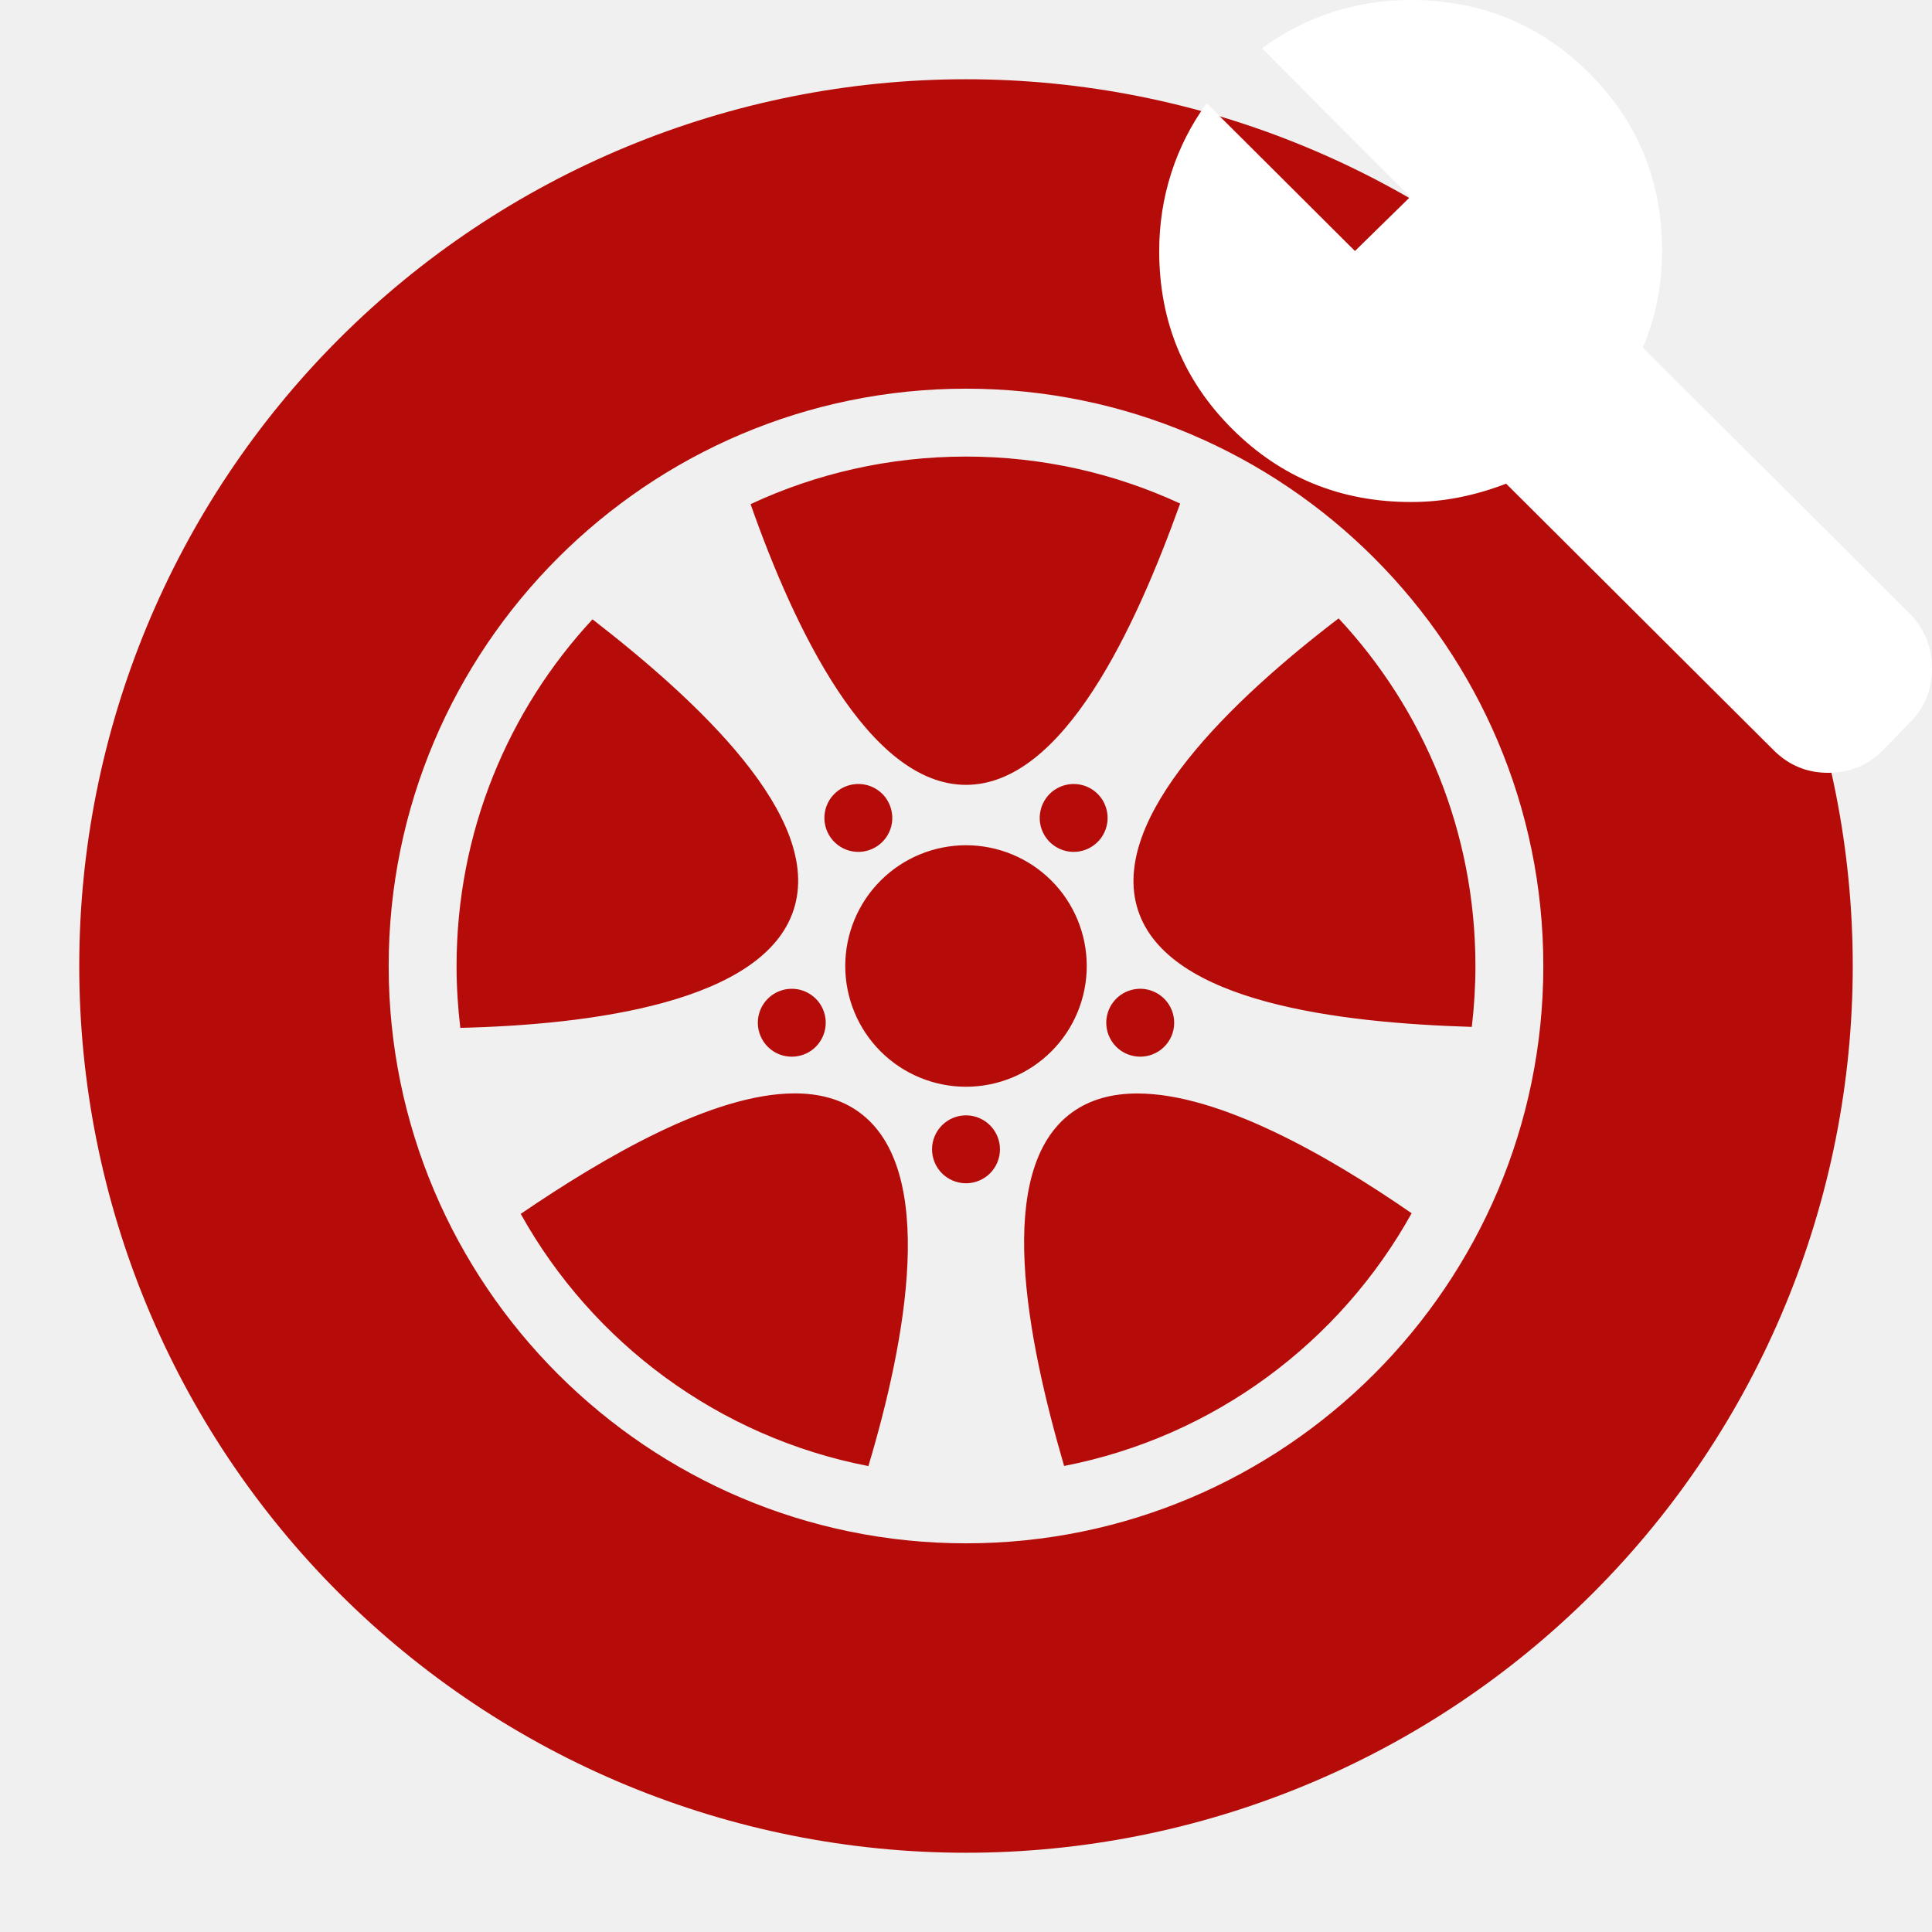
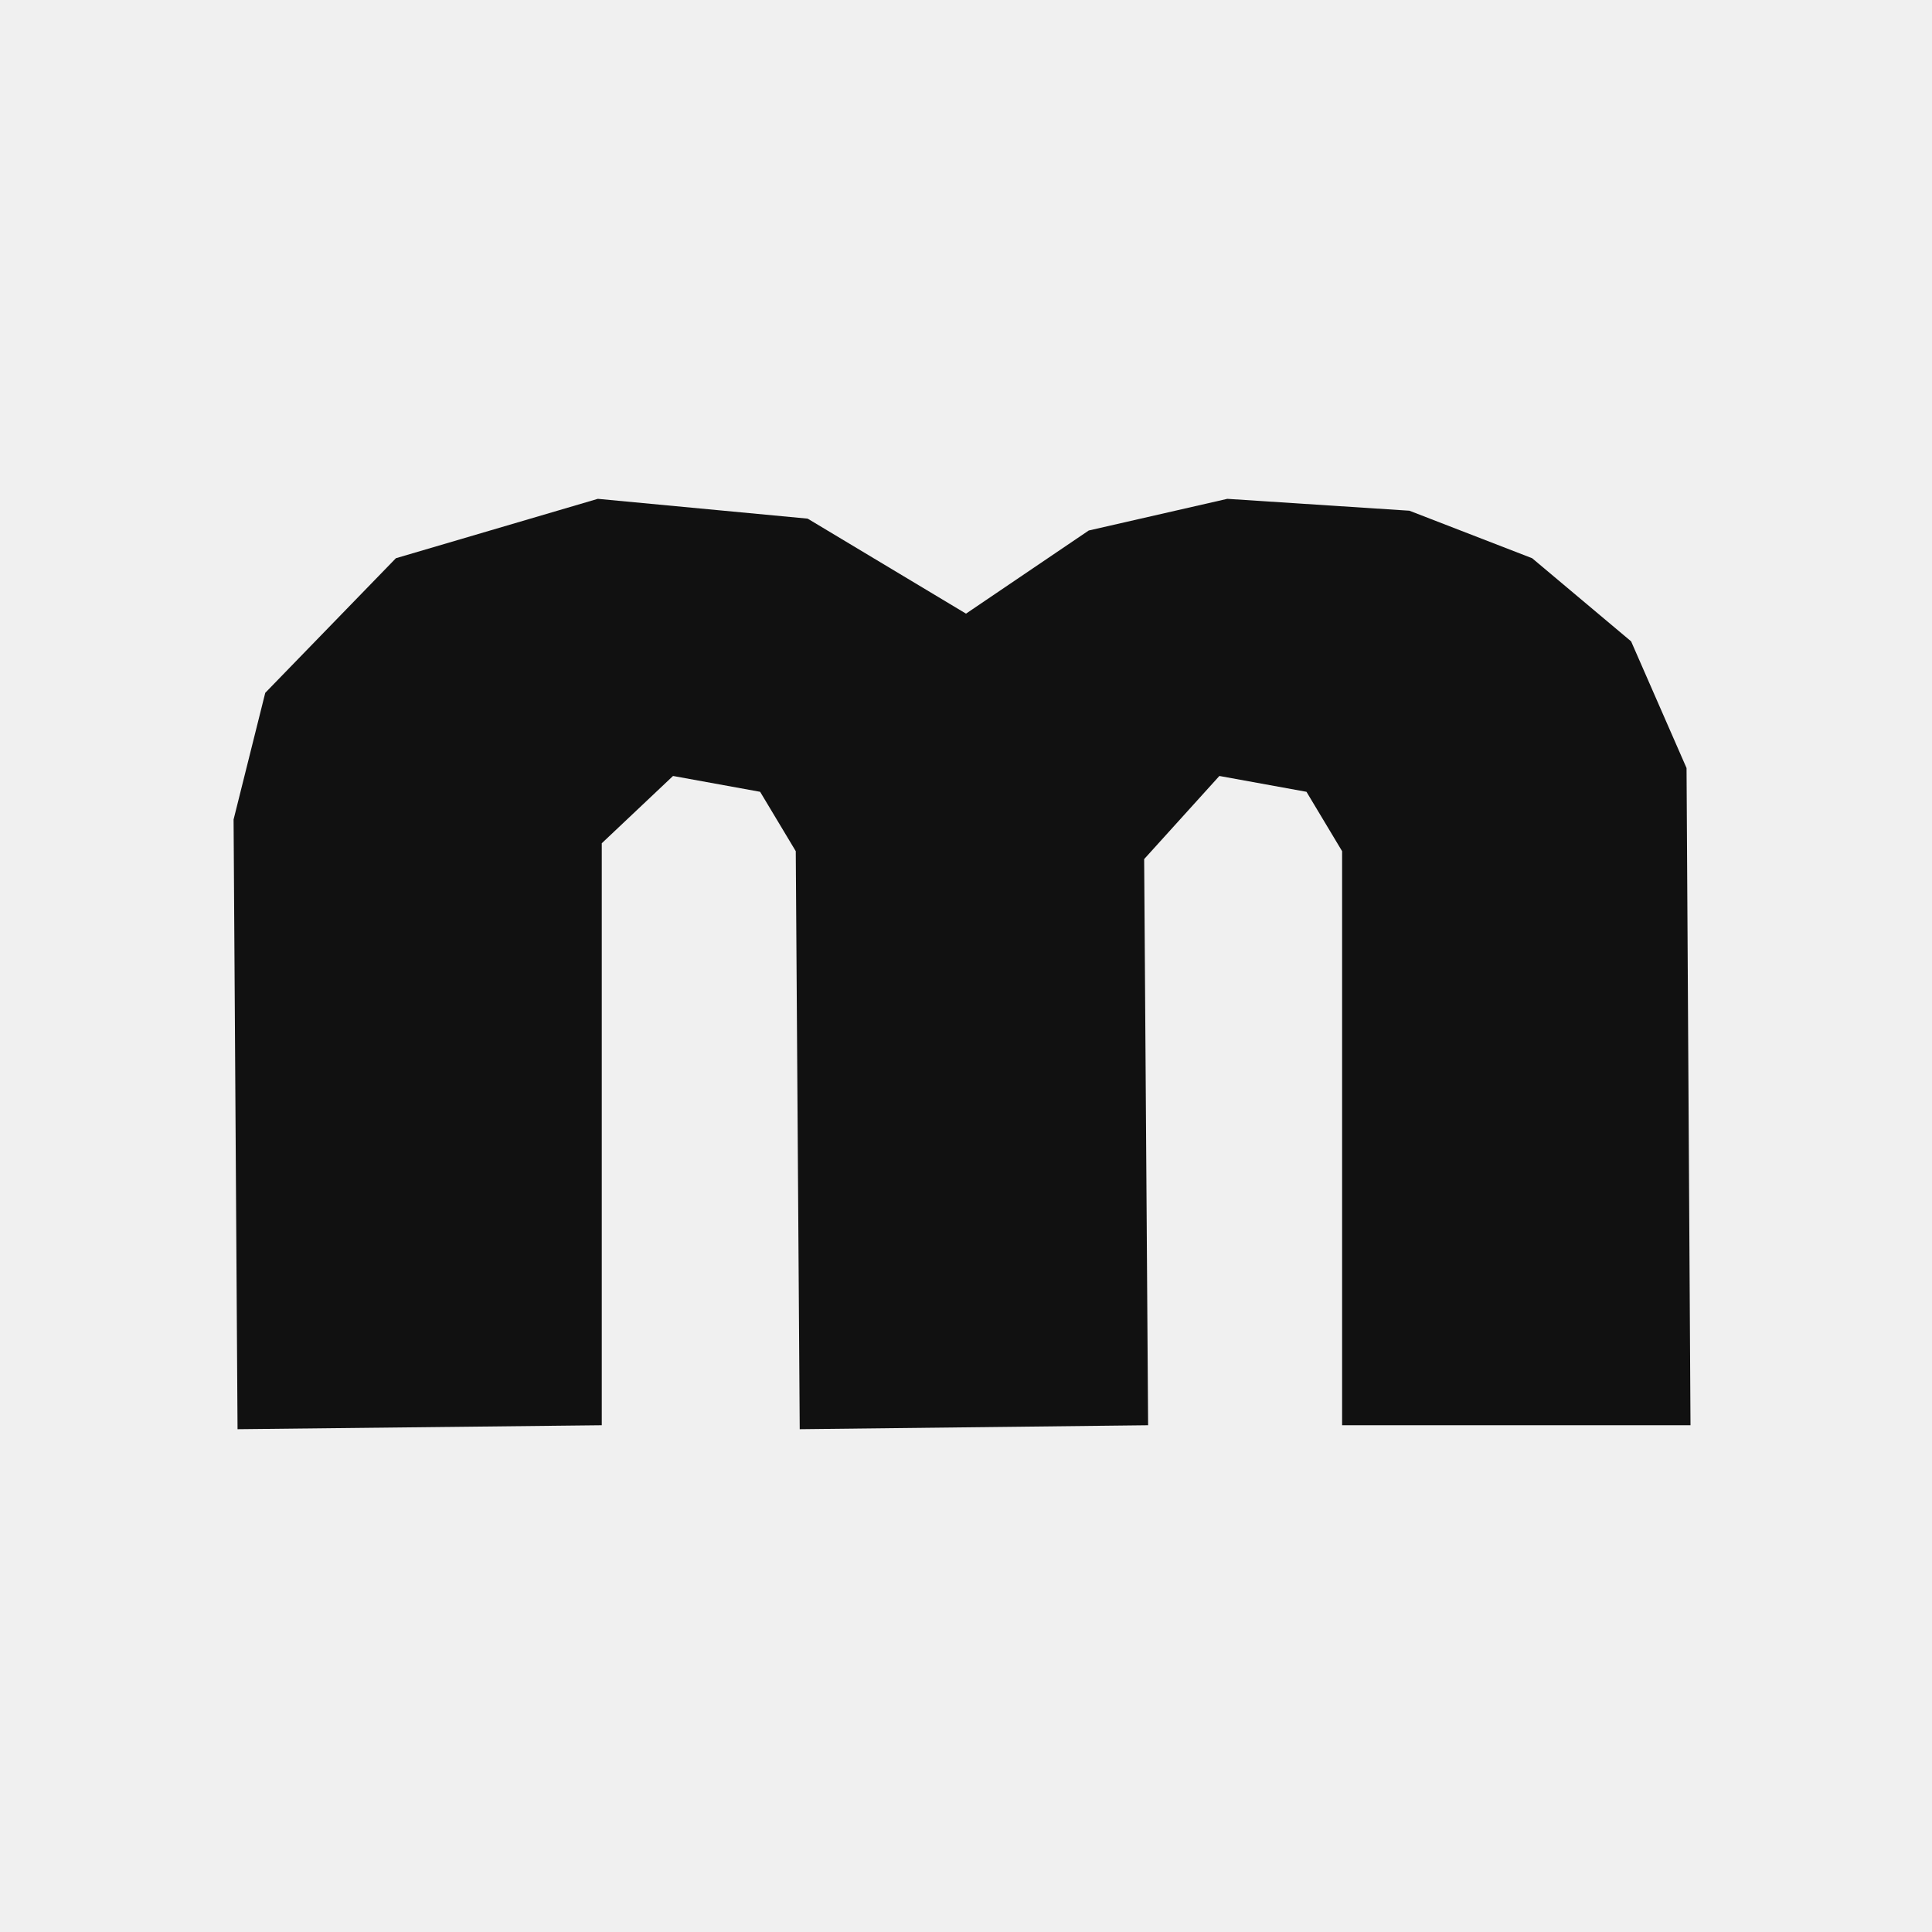
- <svg xmlns="http://www.w3.org/2000/svg" width="50" height="50" viewBox="0 0 50 50" fill="none">
-   <path d="M25 2.051C18.913 2.051 13.076 4.469 8.772 8.772C4.469 13.076 2.051 18.913 2.051 25C2.051 31.087 4.469 36.924 8.772 41.227C13.076 45.531 18.913 47.949 25 47.949C28.014 47.949 30.998 47.356 33.782 46.202C36.567 45.049 39.096 43.359 41.227 41.227C43.359 39.096 45.049 36.567 46.202 33.782C47.356 30.998 47.949 28.014 47.949 25C47.949 21.986 47.356 19.002 46.202 16.218C45.049 13.433 43.359 10.903 41.227 8.772C39.096 6.641 36.567 4.951 33.782 3.798C30.998 2.644 28.014 2.051 25 2.051V2.051ZM25 10.059C33.242 10.059 39.941 16.759 39.941 25C39.941 33.242 33.242 39.941 25 39.941C16.759 39.941 10.059 33.242 10.059 25C10.059 16.759 16.759 10.059 25 10.059ZM25 11.816C23.006 11.816 21.117 12.258 19.425 13.047C20.552 16.258 22.482 20.312 25 20.312C27.522 20.312 29.387 16.245 30.542 13.032C28.858 12.252 26.981 11.816 25 11.816ZM34.644 16.004C31.937 18.069 28.673 21.159 29.451 23.555C30.231 25.954 34.677 26.471 38.09 26.576C38.151 26.059 38.184 25.534 38.184 25C38.184 21.519 36.84 18.358 34.644 16.004V16.004ZM15.334 16.028C13.151 18.379 11.816 21.531 11.816 25C11.816 25.542 11.85 26.076 11.913 26.601C15.315 26.52 19.763 25.937 20.54 23.544C21.319 21.147 18.032 18.119 15.334 16.028ZM22.189 20.29C22.012 20.295 21.84 20.353 21.697 20.457C21.508 20.594 21.382 20.8 21.346 21.031C21.309 21.261 21.366 21.496 21.503 21.685C21.64 21.873 21.846 22 22.076 22.036C22.306 22.073 22.541 22.016 22.73 21.879C22.823 21.811 22.903 21.726 22.963 21.627C23.023 21.529 23.064 21.42 23.082 21.306C23.1 21.192 23.095 21.075 23.068 20.963C23.041 20.851 22.992 20.745 22.925 20.651C22.841 20.536 22.73 20.442 22.601 20.379C22.473 20.316 22.331 20.286 22.189 20.29V20.29ZM27.811 20.29C27.791 20.289 27.77 20.289 27.749 20.29C27.617 20.296 27.488 20.331 27.371 20.394C27.254 20.456 27.153 20.544 27.075 20.651C27.008 20.745 26.959 20.851 26.932 20.963C26.905 21.075 26.9 21.192 26.918 21.306C26.936 21.42 26.977 21.529 27.037 21.627C27.097 21.726 27.177 21.811 27.27 21.879C27.459 22.016 27.694 22.073 27.924 22.036C28.154 22 28.36 21.873 28.497 21.685C28.634 21.496 28.691 21.261 28.654 21.031C28.618 20.8 28.492 20.594 28.303 20.457C28.16 20.353 27.988 20.295 27.811 20.29V20.29ZM25 21.875C24.171 21.875 23.376 22.204 22.79 22.79C22.204 23.376 21.875 24.171 21.875 25C21.875 25.829 22.204 26.624 22.79 27.21C23.376 27.796 24.171 28.125 25 28.125C25.829 28.125 26.624 27.796 27.21 27.21C27.796 26.624 28.125 25.829 28.125 25C28.125 24.171 27.796 23.376 27.21 22.79C26.624 22.204 25.829 21.875 25 21.875V21.875ZM20.479 25.59C20.391 25.591 20.303 25.605 20.22 25.633C20.11 25.668 20.008 25.725 19.921 25.8C19.833 25.875 19.761 25.966 19.708 26.069C19.656 26.172 19.624 26.284 19.615 26.399C19.606 26.515 19.62 26.63 19.655 26.74C19.727 26.962 19.885 27.146 20.092 27.252C20.3 27.357 20.541 27.376 20.763 27.304C20.873 27.269 20.974 27.212 21.062 27.137C21.15 27.062 21.222 26.97 21.274 26.867C21.327 26.765 21.358 26.652 21.367 26.537C21.377 26.422 21.363 26.307 21.327 26.197C21.269 26.018 21.156 25.863 21.003 25.754C20.85 25.644 20.667 25.587 20.479 25.59V25.59ZM29.547 25.59C29.355 25.582 29.165 25.637 29.008 25.746C28.85 25.856 28.732 26.014 28.673 26.197C28.637 26.307 28.623 26.422 28.633 26.537C28.642 26.652 28.673 26.765 28.726 26.867C28.778 26.97 28.85 27.062 28.938 27.137C29.026 27.212 29.127 27.268 29.237 27.304C29.459 27.376 29.7 27.357 29.908 27.251C30.115 27.146 30.273 26.962 30.345 26.74C30.38 26.63 30.394 26.515 30.385 26.399C30.376 26.284 30.344 26.172 30.292 26.069C30.239 25.966 30.167 25.875 30.079 25.8C29.992 25.725 29.89 25.668 29.78 25.633C29.705 25.608 29.626 25.594 29.547 25.59V25.59ZM20.548 28.297C18.44 28.307 15.642 29.94 13.476 31.415C15.334 34.751 18.599 37.192 22.474 37.942C23.45 34.681 24.273 30.264 22.235 28.784C21.761 28.439 21.187 28.294 20.548 28.297ZM29.437 28.299C28.794 28.299 28.217 28.447 27.743 28.791C25.702 30.273 26.584 34.661 27.539 37.939C31.415 37.186 34.678 34.74 36.533 31.399C34.384 29.912 31.559 28.299 29.437 28.299V28.299ZM25 28.865C24.767 28.865 24.543 28.958 24.378 29.123C24.214 29.288 24.121 29.511 24.121 29.744C24.121 29.977 24.214 30.201 24.378 30.366C24.543 30.53 24.767 30.623 25 30.623C25.233 30.623 25.457 30.53 25.622 30.366C25.786 30.201 25.879 29.977 25.879 29.744C25.879 29.511 25.786 29.288 25.622 29.123C25.457 28.958 25.233 28.865 25 28.865Z" fill="#B50C09" />
-   <path d="M45.899 19.413L38.978 12.517C38.593 12.667 38.196 12.784 37.787 12.867C37.377 12.95 36.955 12.992 36.52 12.992C34.698 12.992 33.156 12.363 31.894 11.105C30.631 9.848 30 8.312 30 6.496C30 5.796 30.105 5.122 30.314 4.472C30.523 3.823 30.828 3.223 31.229 2.673L35.066 6.496L36.495 5.097L32.658 1.249C33.227 0.833 33.837 0.52 34.489 0.312C35.141 0.104 35.81 0 36.495 0C38.317 0 39.86 0.629 41.122 1.886C42.384 3.144 43.015 4.68 43.015 6.496C43.015 6.929 42.973 7.358 42.89 7.782C42.806 8.207 42.681 8.611 42.514 8.994L49.41 15.865C49.794 16.248 49.991 16.719 50 17.276C50.008 17.835 49.819 18.305 49.435 18.689L48.758 19.388C48.373 19.788 47.901 19.992 47.34 20C46.781 20.008 46.3 19.813 45.899 19.413V19.413Z" fill="white" />
+ <svg xmlns="http://www.w3.org/2000/svg" viewBox="0 0 488 488">
+   <style>
+     path { fill: #111111; }
+     @media (prefers-color-scheme: dark) {
+       path { fill: #ffffff; }
+     }
+   </style>
+   <path d="M 67 175 L 59 207 L 60 361 L 152 360 L 152 213 L 170 196 L 192 200 L 201 215 L 202 361 L 290 360 L 289 217 L 308 196 L 330 200 L 339 215 L 339 360 L 427 360 L 426 194 L 412 162 L 387 141 L 356 129 L 310 126 L 275 134 L 244 155 L 204 131 L 151 126 L 100 141 Z" />
</svg>
